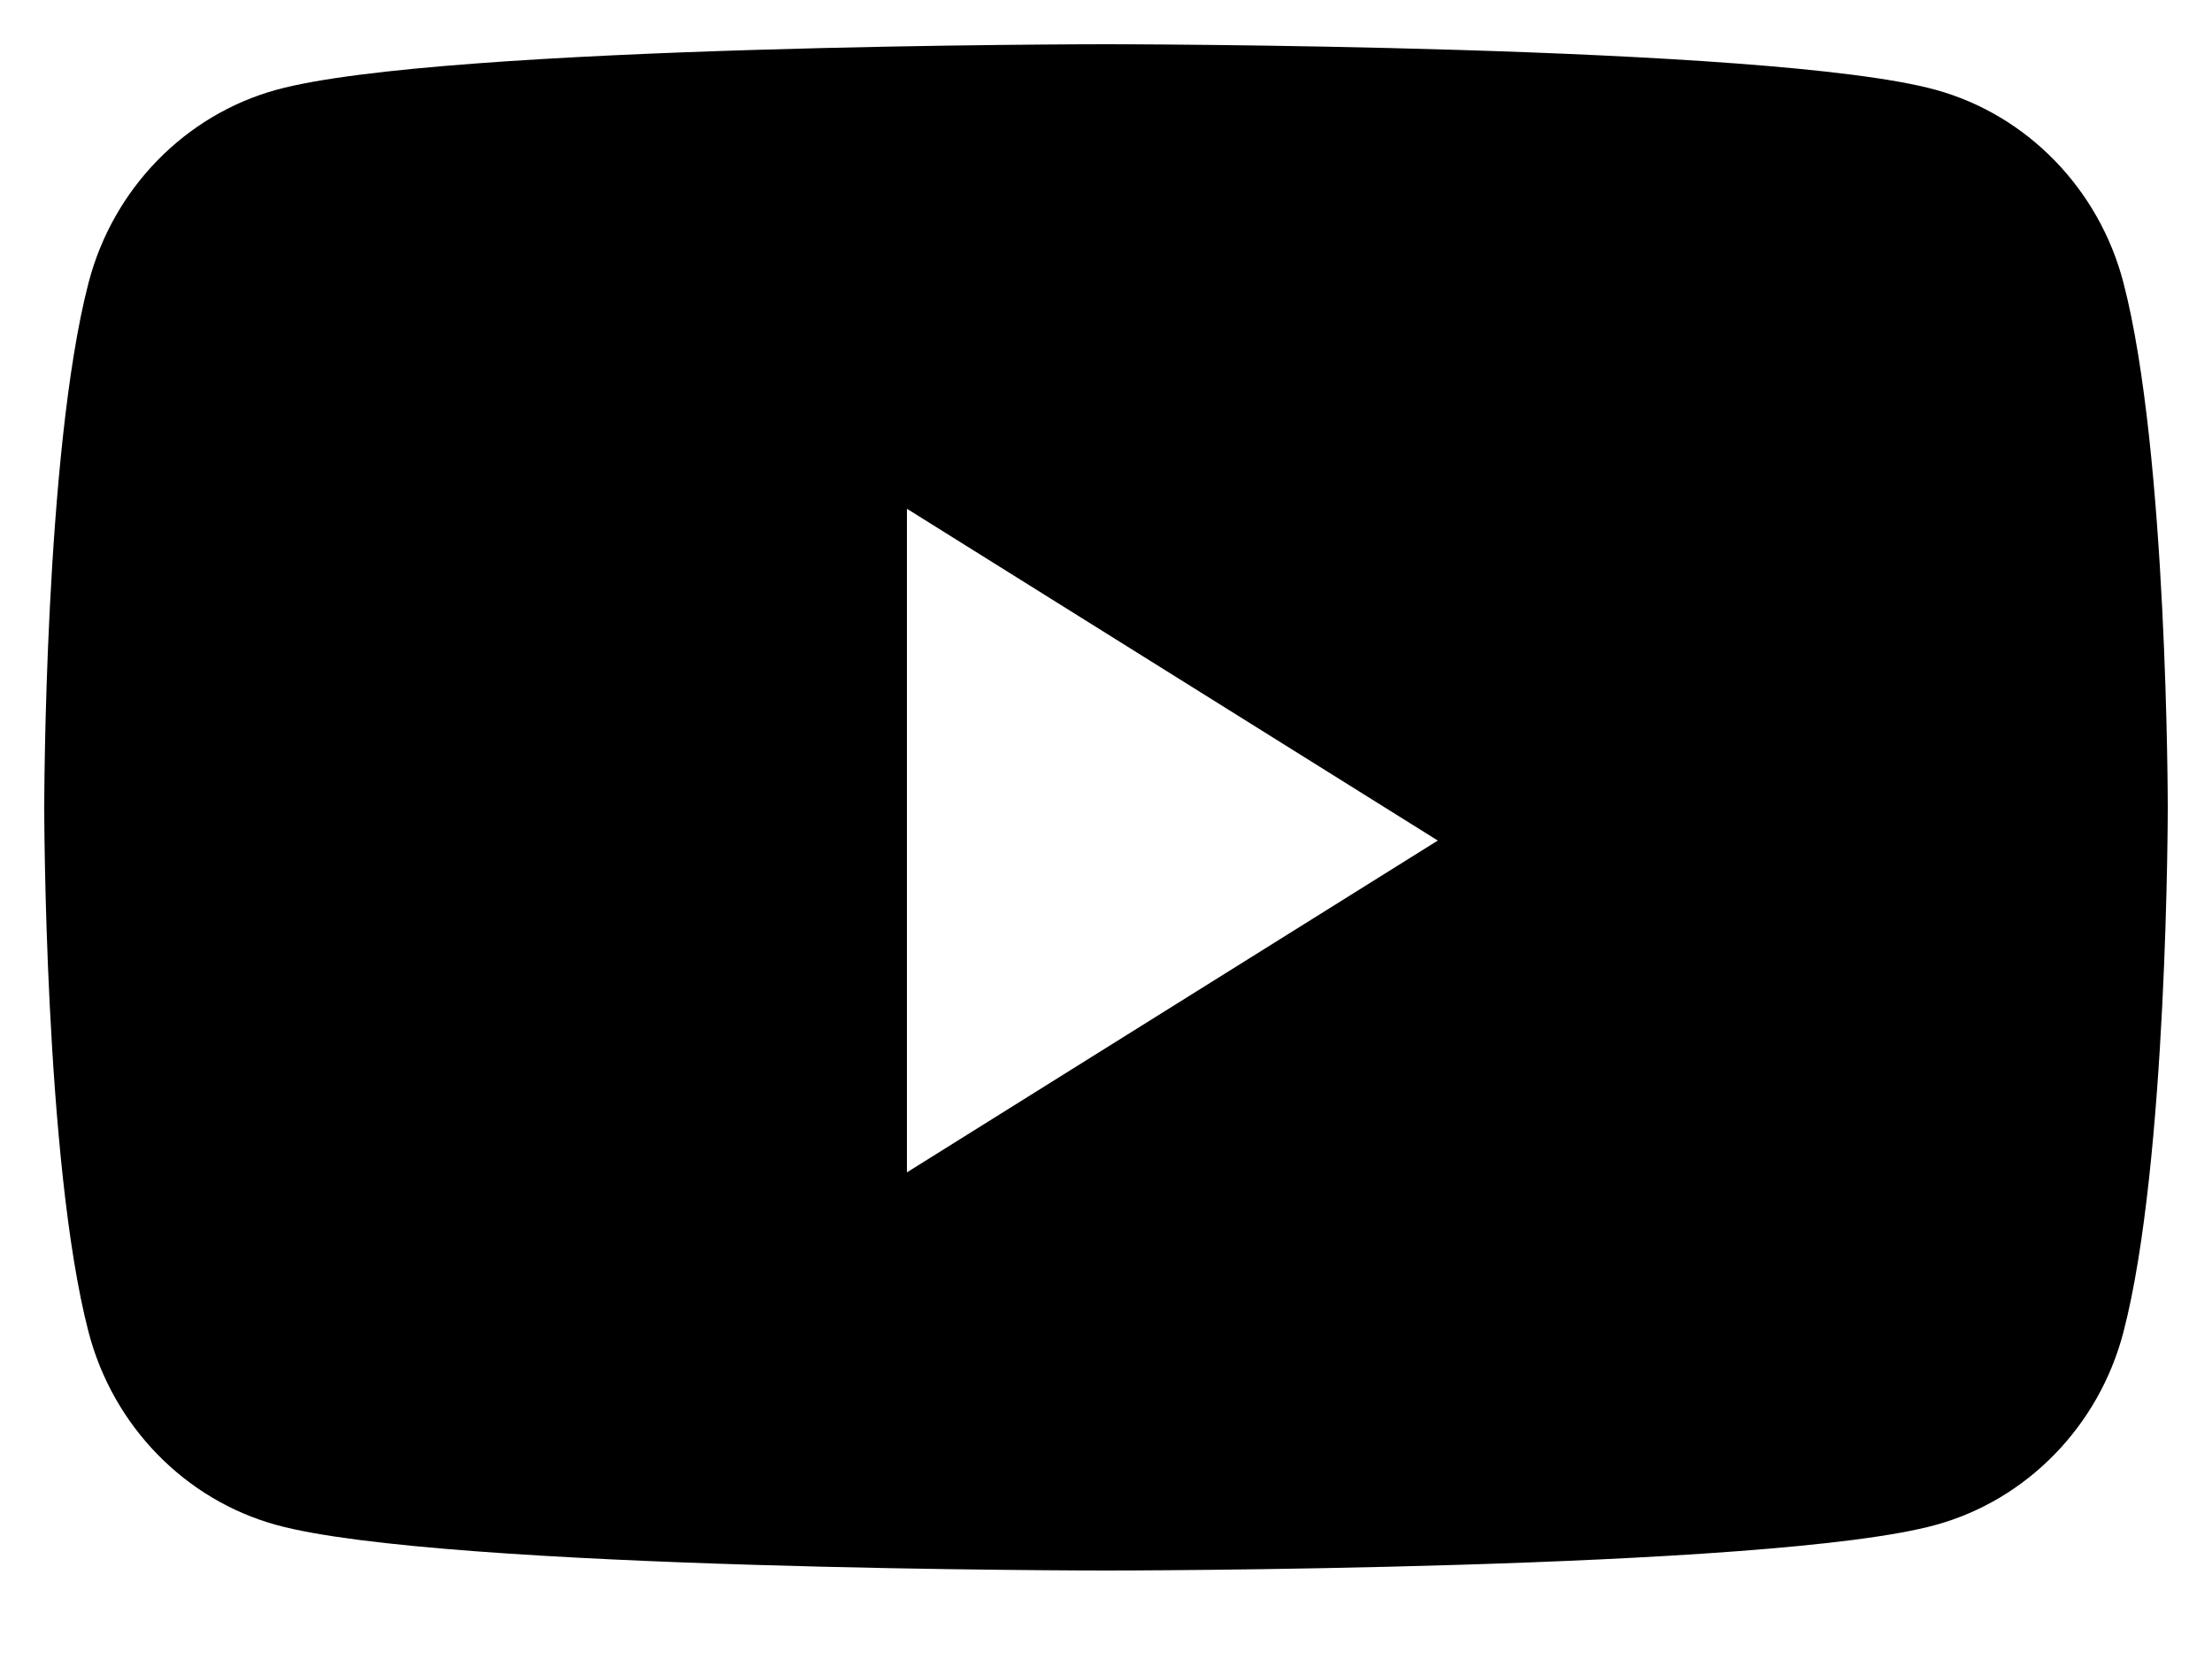
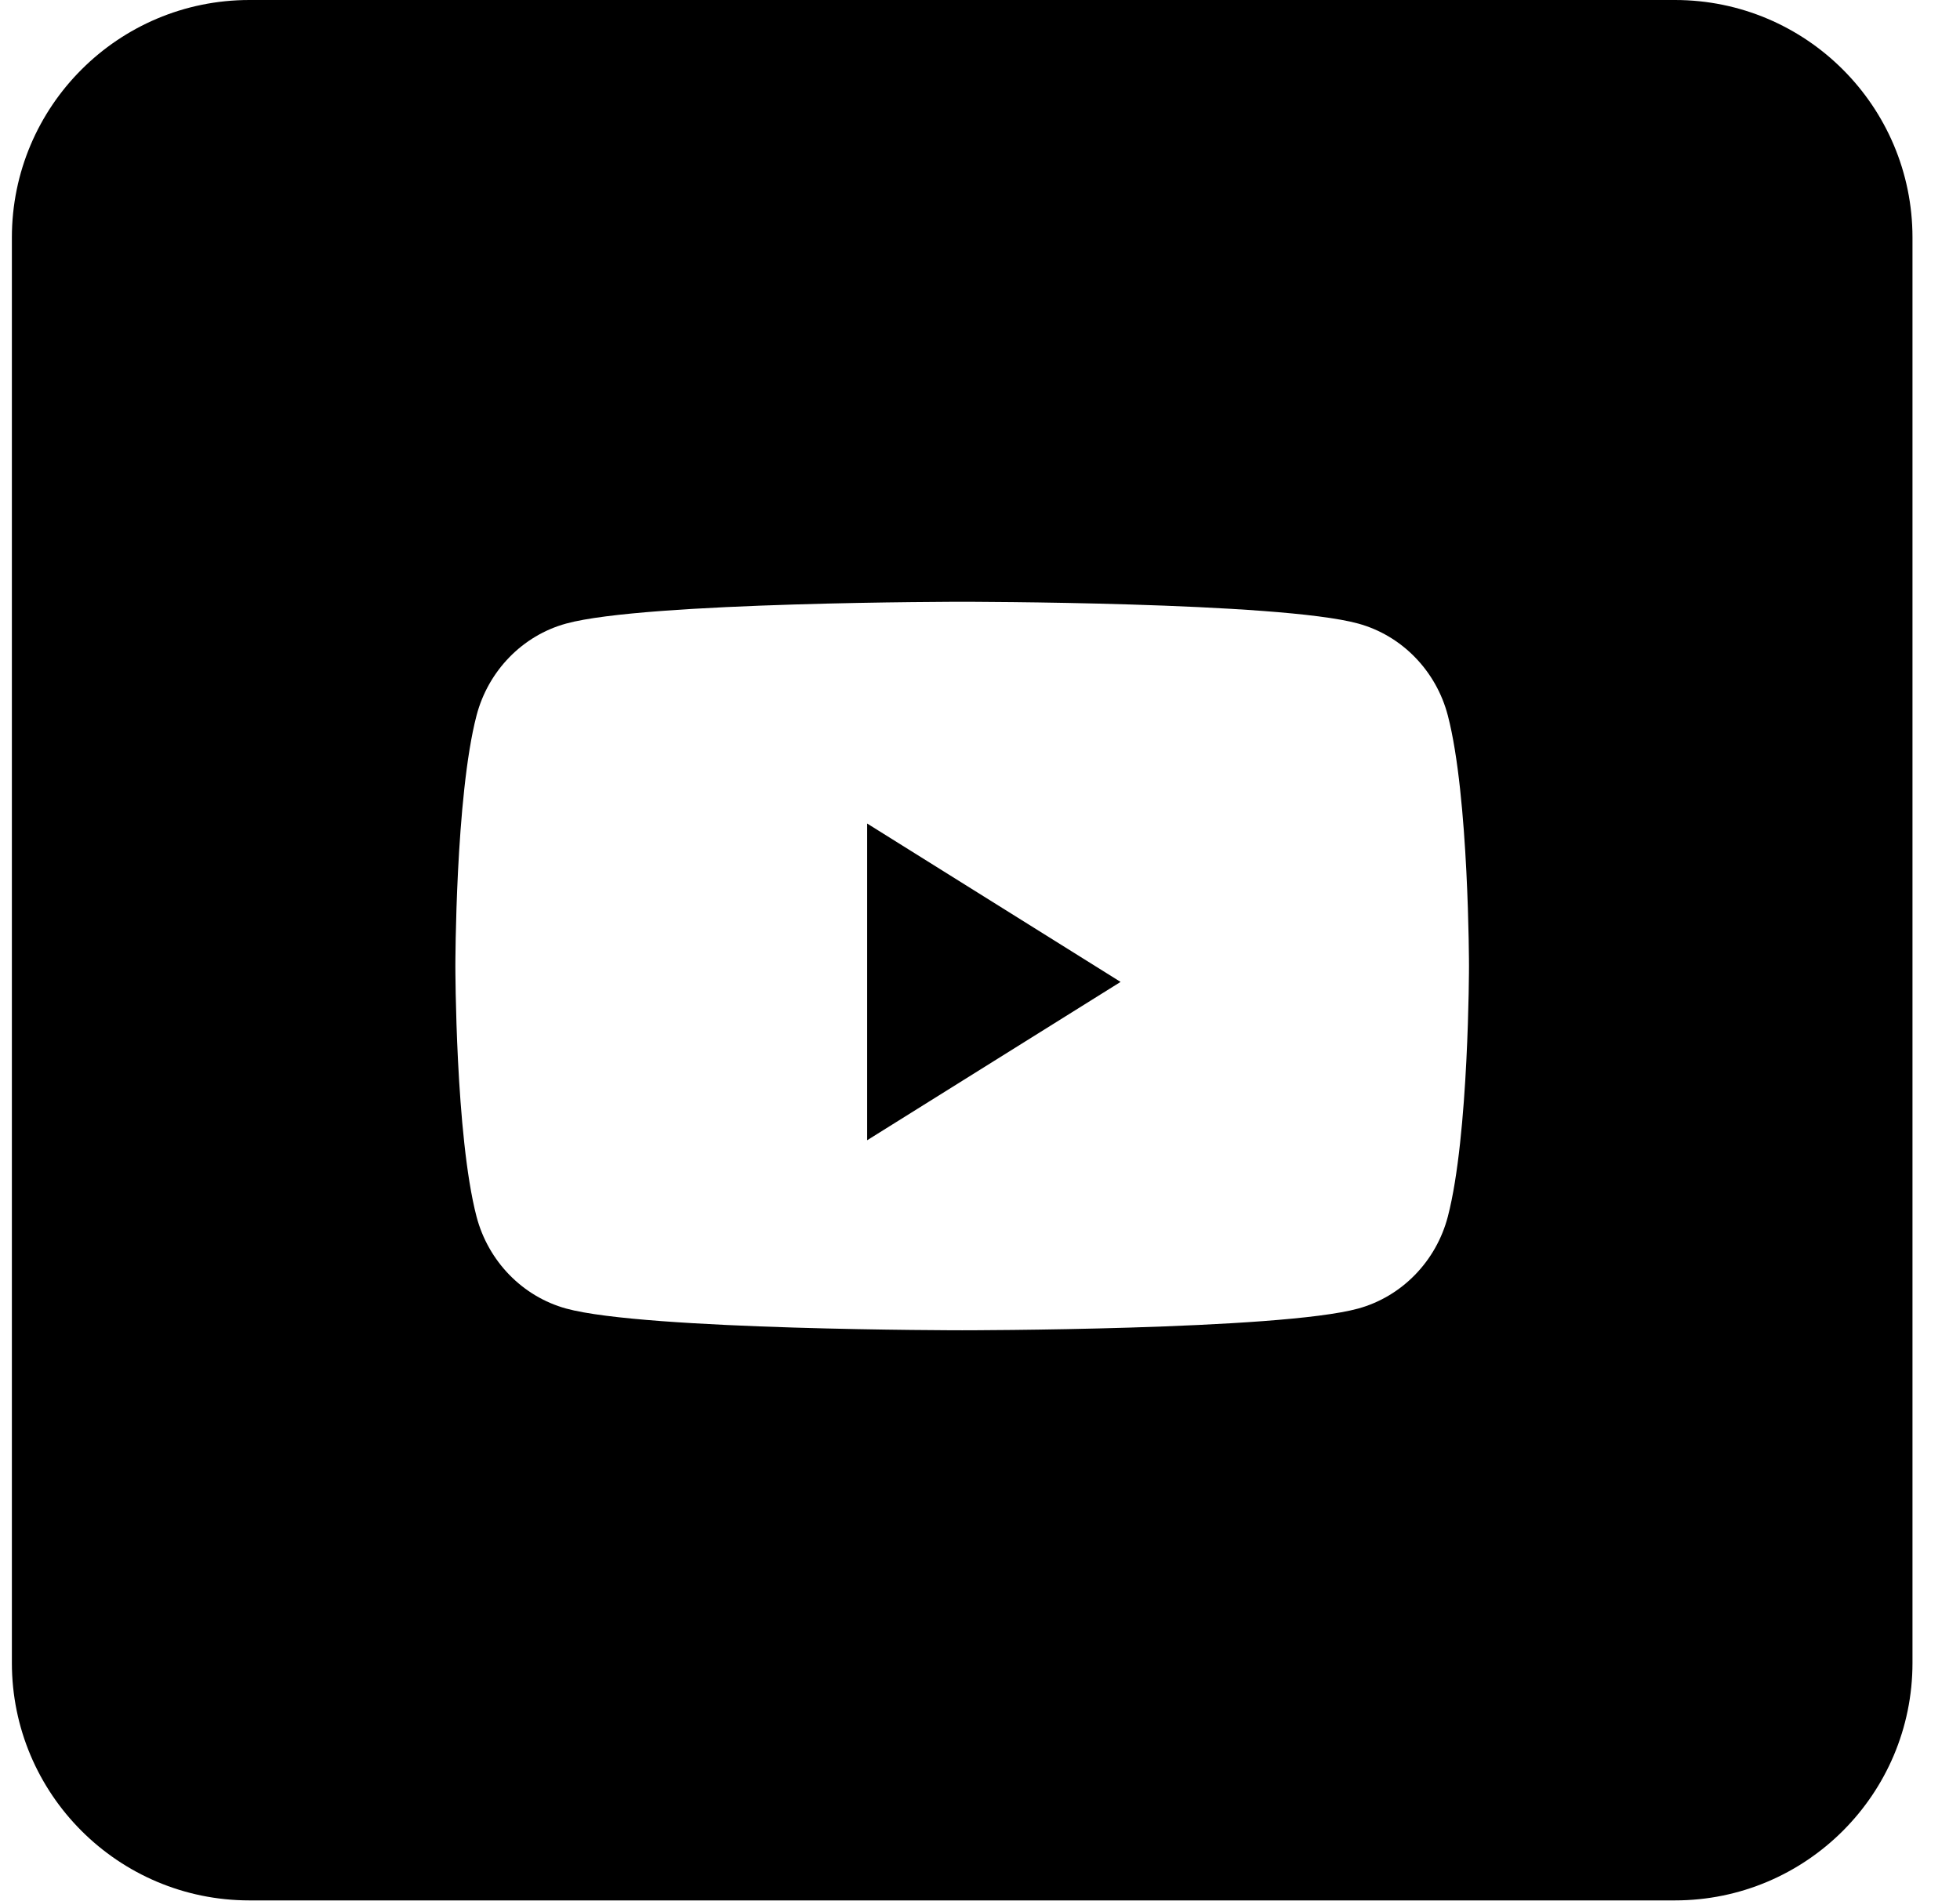
- <svg xmlns="http://www.w3.org/2000/svg" id="soc-yt" viewBox="0 0 20 15">
-   <path fill-rule="evenodd" clip-rule="evenodd" d="M17.501 0.812C18.327 1.039 18.978 1.707 19.199 2.555C19.6 4.092 19.6 7.3 19.6 7.3C19.6 7.3 19.6 10.508 19.199 12.045C18.978 12.893 18.327 13.561 17.501 13.788C16.004 14.2 10 14.2 10 14.2C10 14.2 3.996 14.2 2.499 13.788C1.673 13.561 1.022 12.893 0.801 12.045C0.4 10.508 0.4 7.3 0.4 7.3C0.4 7.3 0.4 4.092 0.801 2.555C1.022 1.707 1.673 1.039 2.499 0.812C3.996 0.4 10 0.4 10 0.4C10 0.4 16.004 0.4 17.501 0.812ZM8.2 10.6V4.6L13 7.6L8.2 10.6Z" />
+ <svg xmlns="http://www.w3.org/2000/svg" id="soc-yt" viewBox="0 0 33 32">
+   <path fill-rule="evenodd" clip-rule="evenodd" d="M0.2 4C0.2 1.791 1.991 0 4.2 0H28.2C30.409 0 32.2 1.791 32.2 4V28C32.2 30.209 30.409 32 28.2 32H4.2C1.991 32 0.2 30.209 0.2 28V4ZM24.377 12.049C24.181 11.295 23.602 10.701 22.868 10.5C21.537 10.133 16.2 10.133 16.2 10.133C16.2 10.133 10.863 10.133 9.532 10.5C8.798 10.701 8.22 11.295 8.023 12.049C7.667 13.415 7.667 16.267 7.667 16.267C7.667 16.267 7.667 19.118 8.023 20.485C8.22 21.238 8.798 21.832 9.532 22.034C10.863 22.4 16.2 22.4 16.2 22.4C16.2 22.4 21.537 22.4 22.868 22.034C23.602 21.832 24.181 21.238 24.377 20.485C24.733 19.118 24.733 16.267 24.733 16.267C24.733 16.267 24.733 13.415 24.377 12.049ZM14.6 13.867V19.2L18.867 16.534L14.6 13.867Z" />
</svg>
